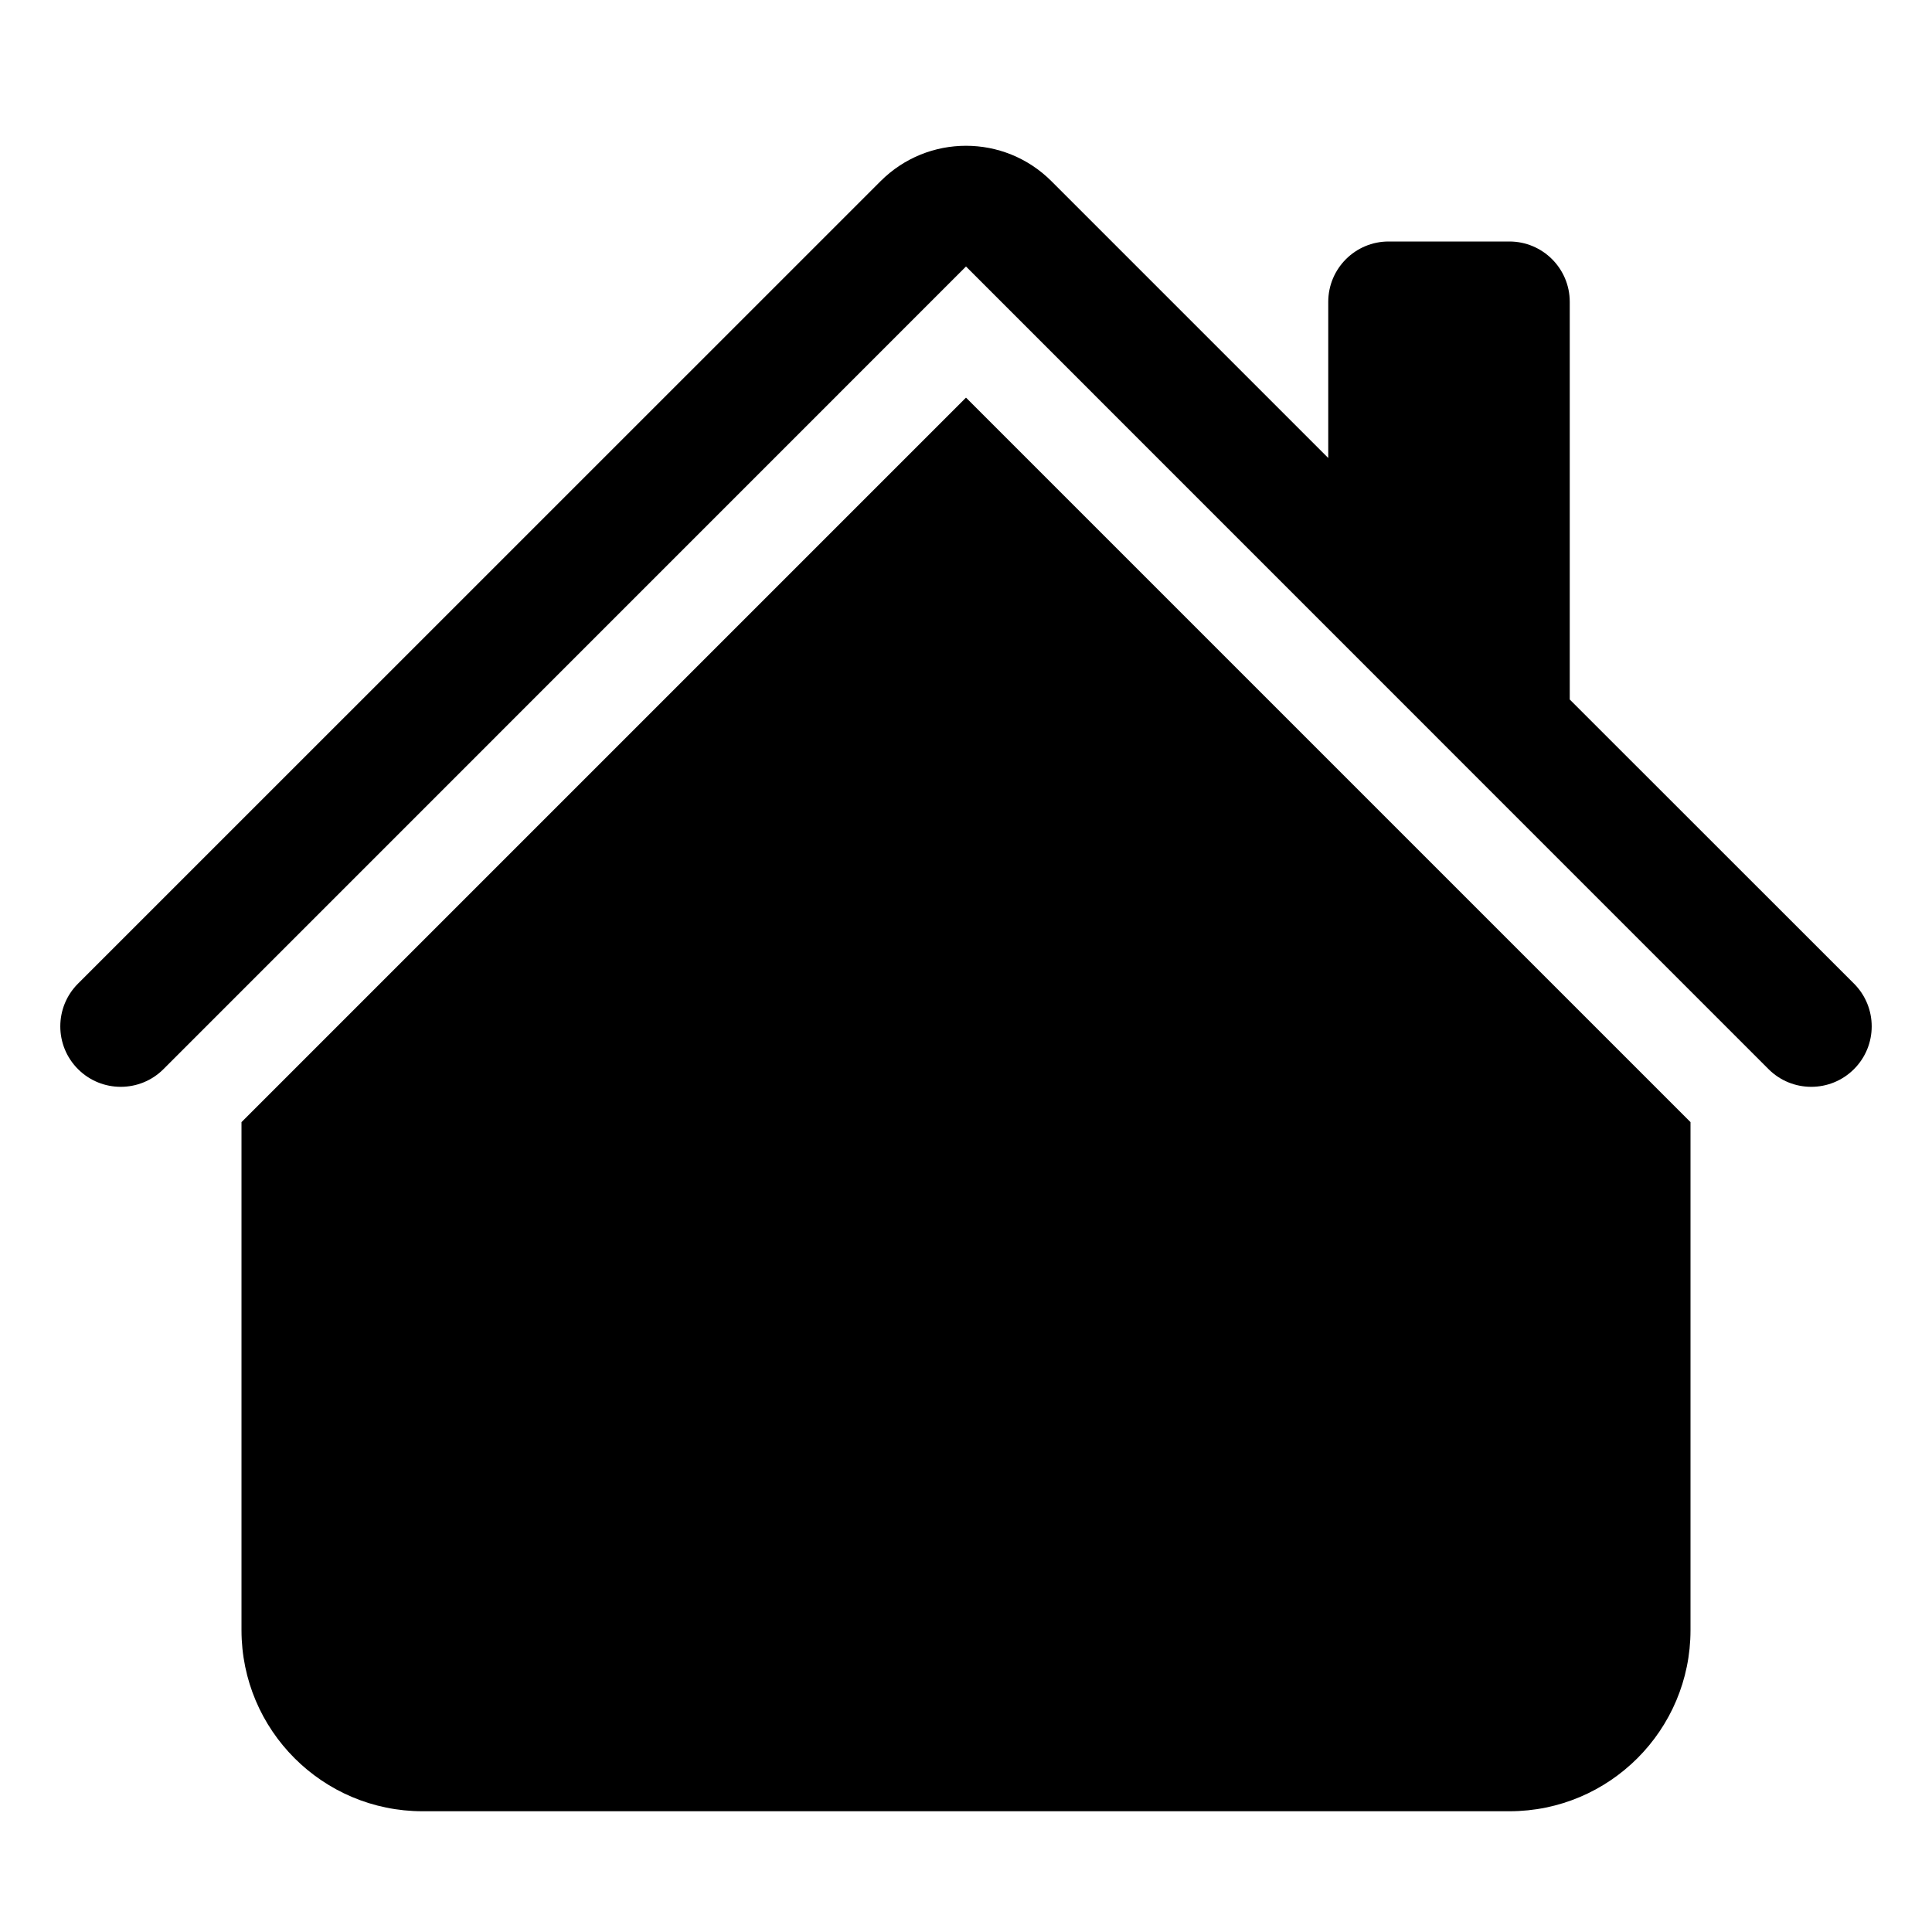
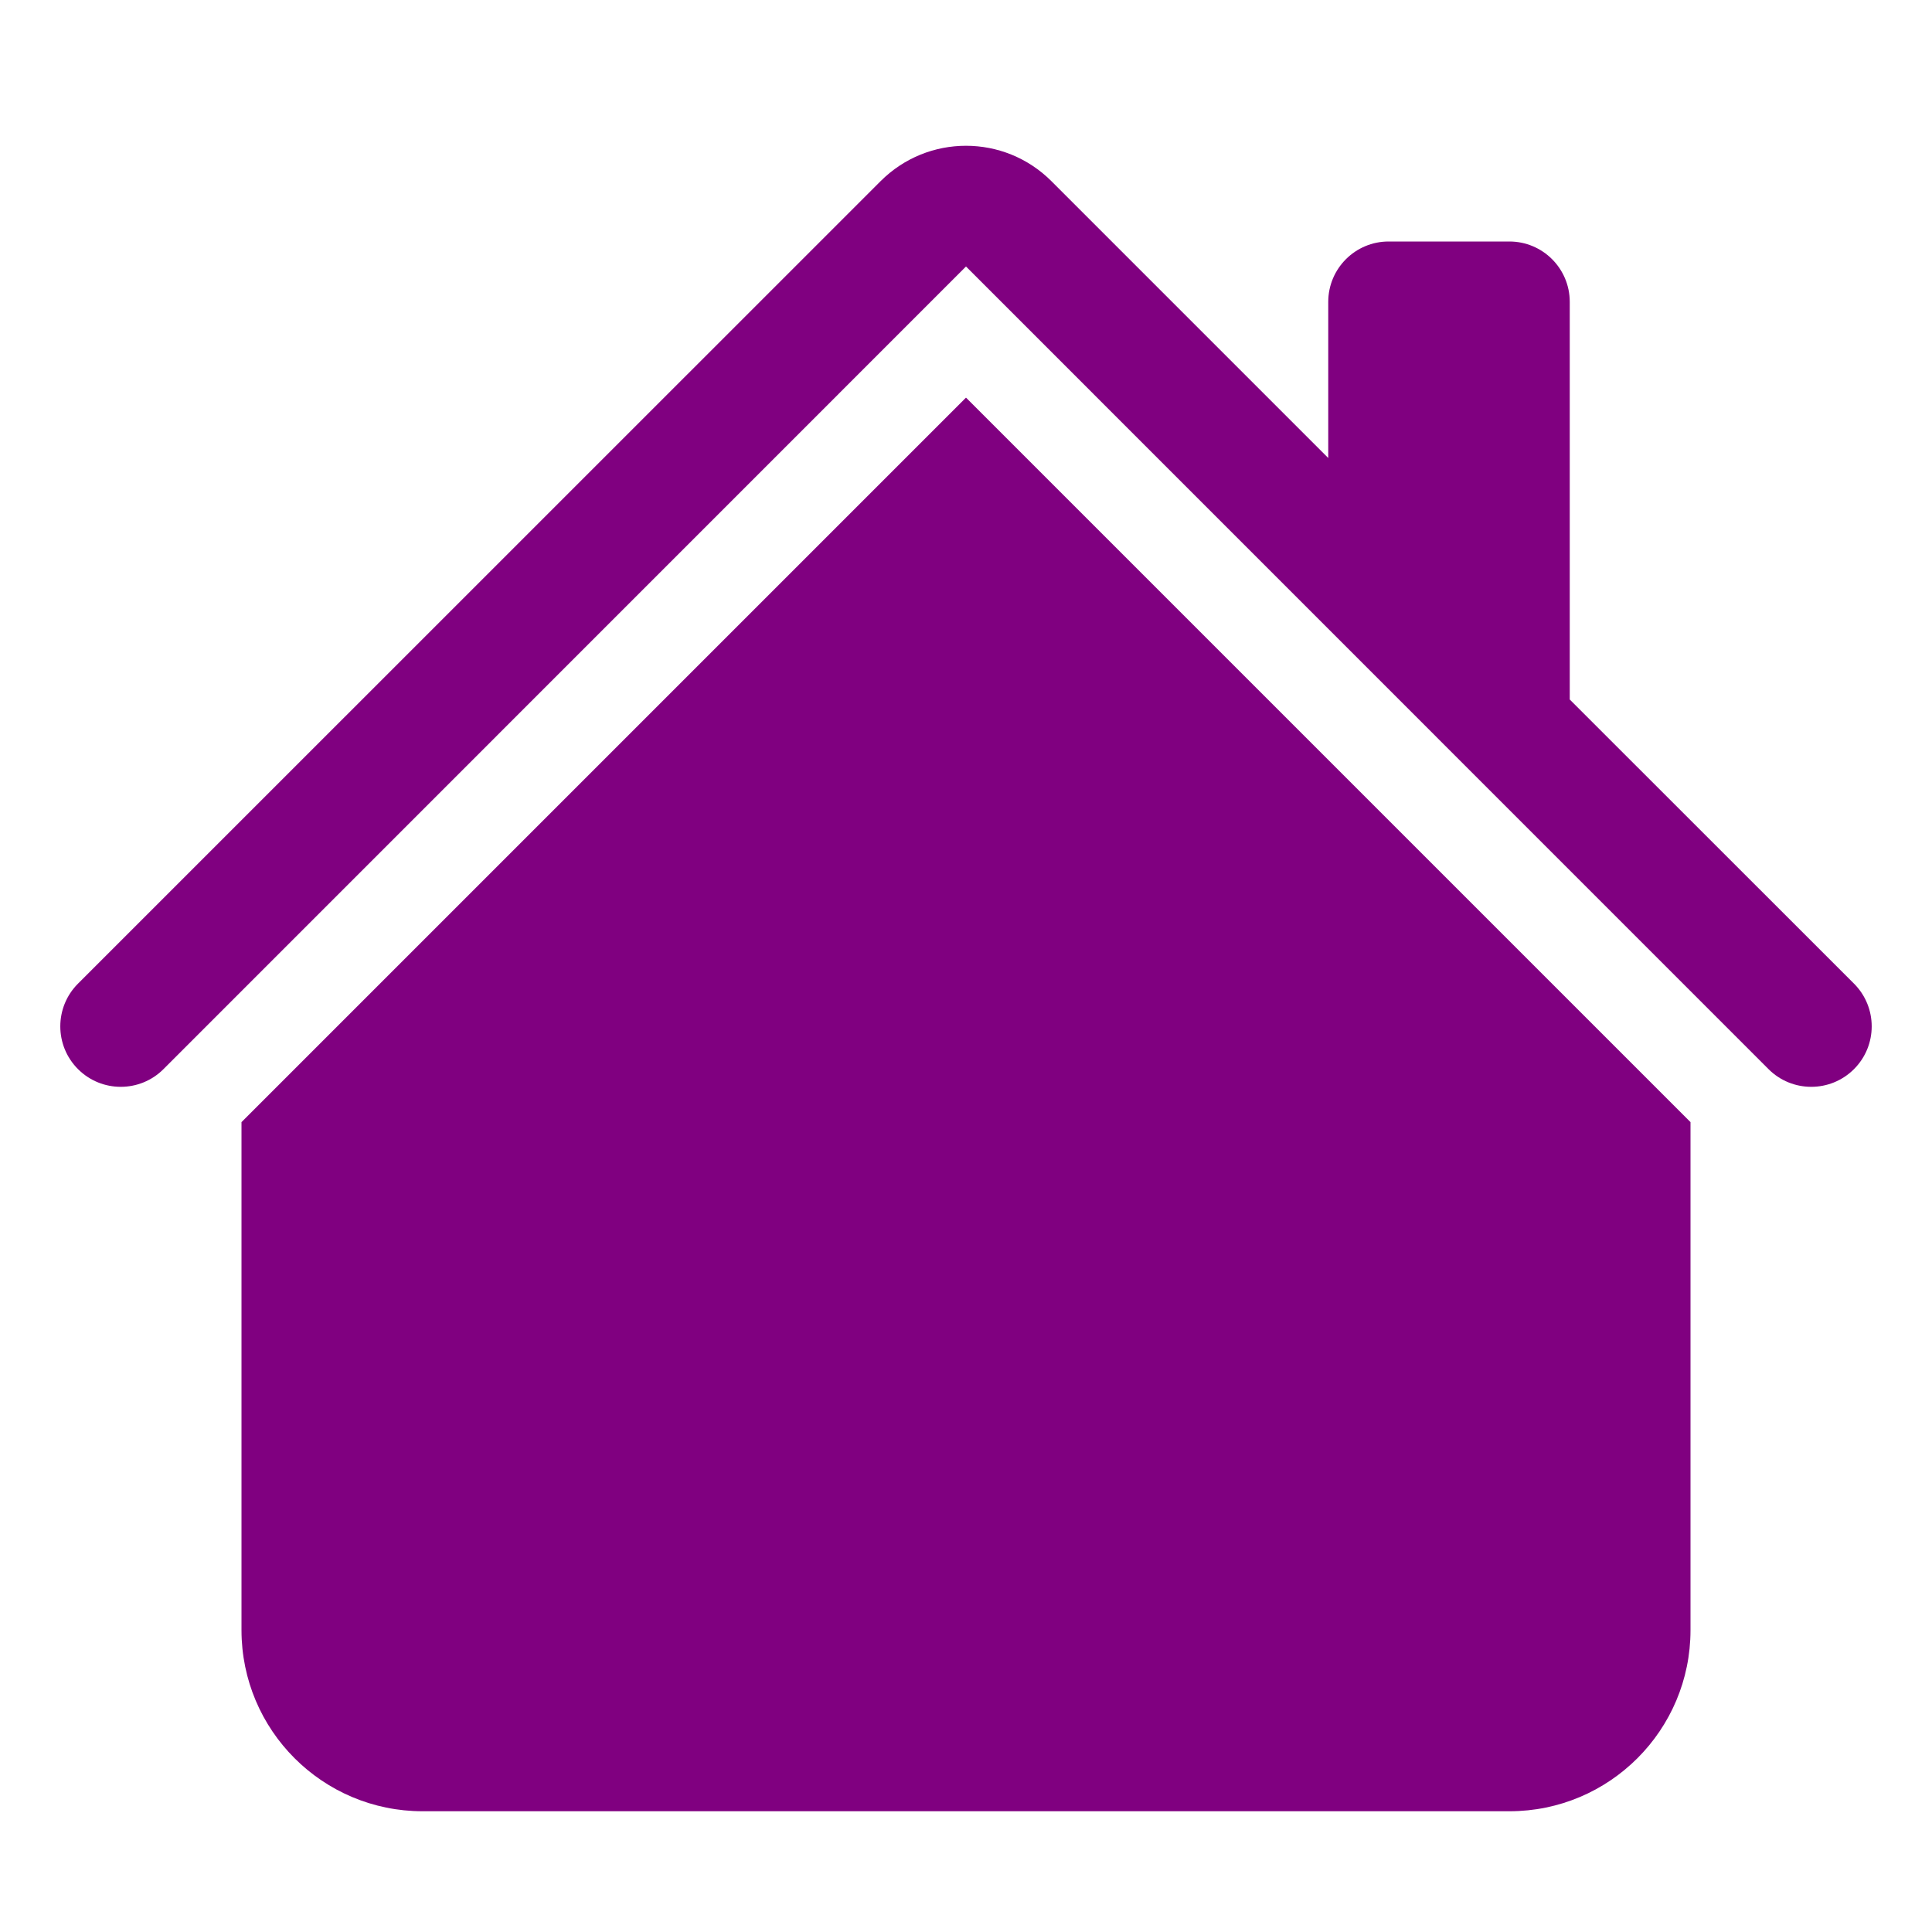
- <svg xmlns="http://www.w3.org/2000/svg" width="16" height="16" fill="currentColor" class="bi bi-house-fill" viewBox="0 0 16 16">
+ <svg xmlns="http://www.w3.org/2000/svg" width="16" height="16" fill="purple" class="bi bi-house-fill" viewBox="0 0 16 16">
  <path d="M8.707 1.5a1 1 0 0 0-1.414 0L.646 8.146a.5.5 0 0 0 .708.708L8 2.207l6.646 6.647a.5.5 0 0 0 .708-.708L13 5.793V2.5a.5.5 0 0 0-.5-.5h-1a.5.5 0 0 0-.5.5v1.293z" />
  <path d="m8 3.293 6 6V13.5a1.5 1.5 0 0 1-1.5 1.5h-9A1.5 1.5 0 0 1 2 13.5V9.293z" />
</svg>
